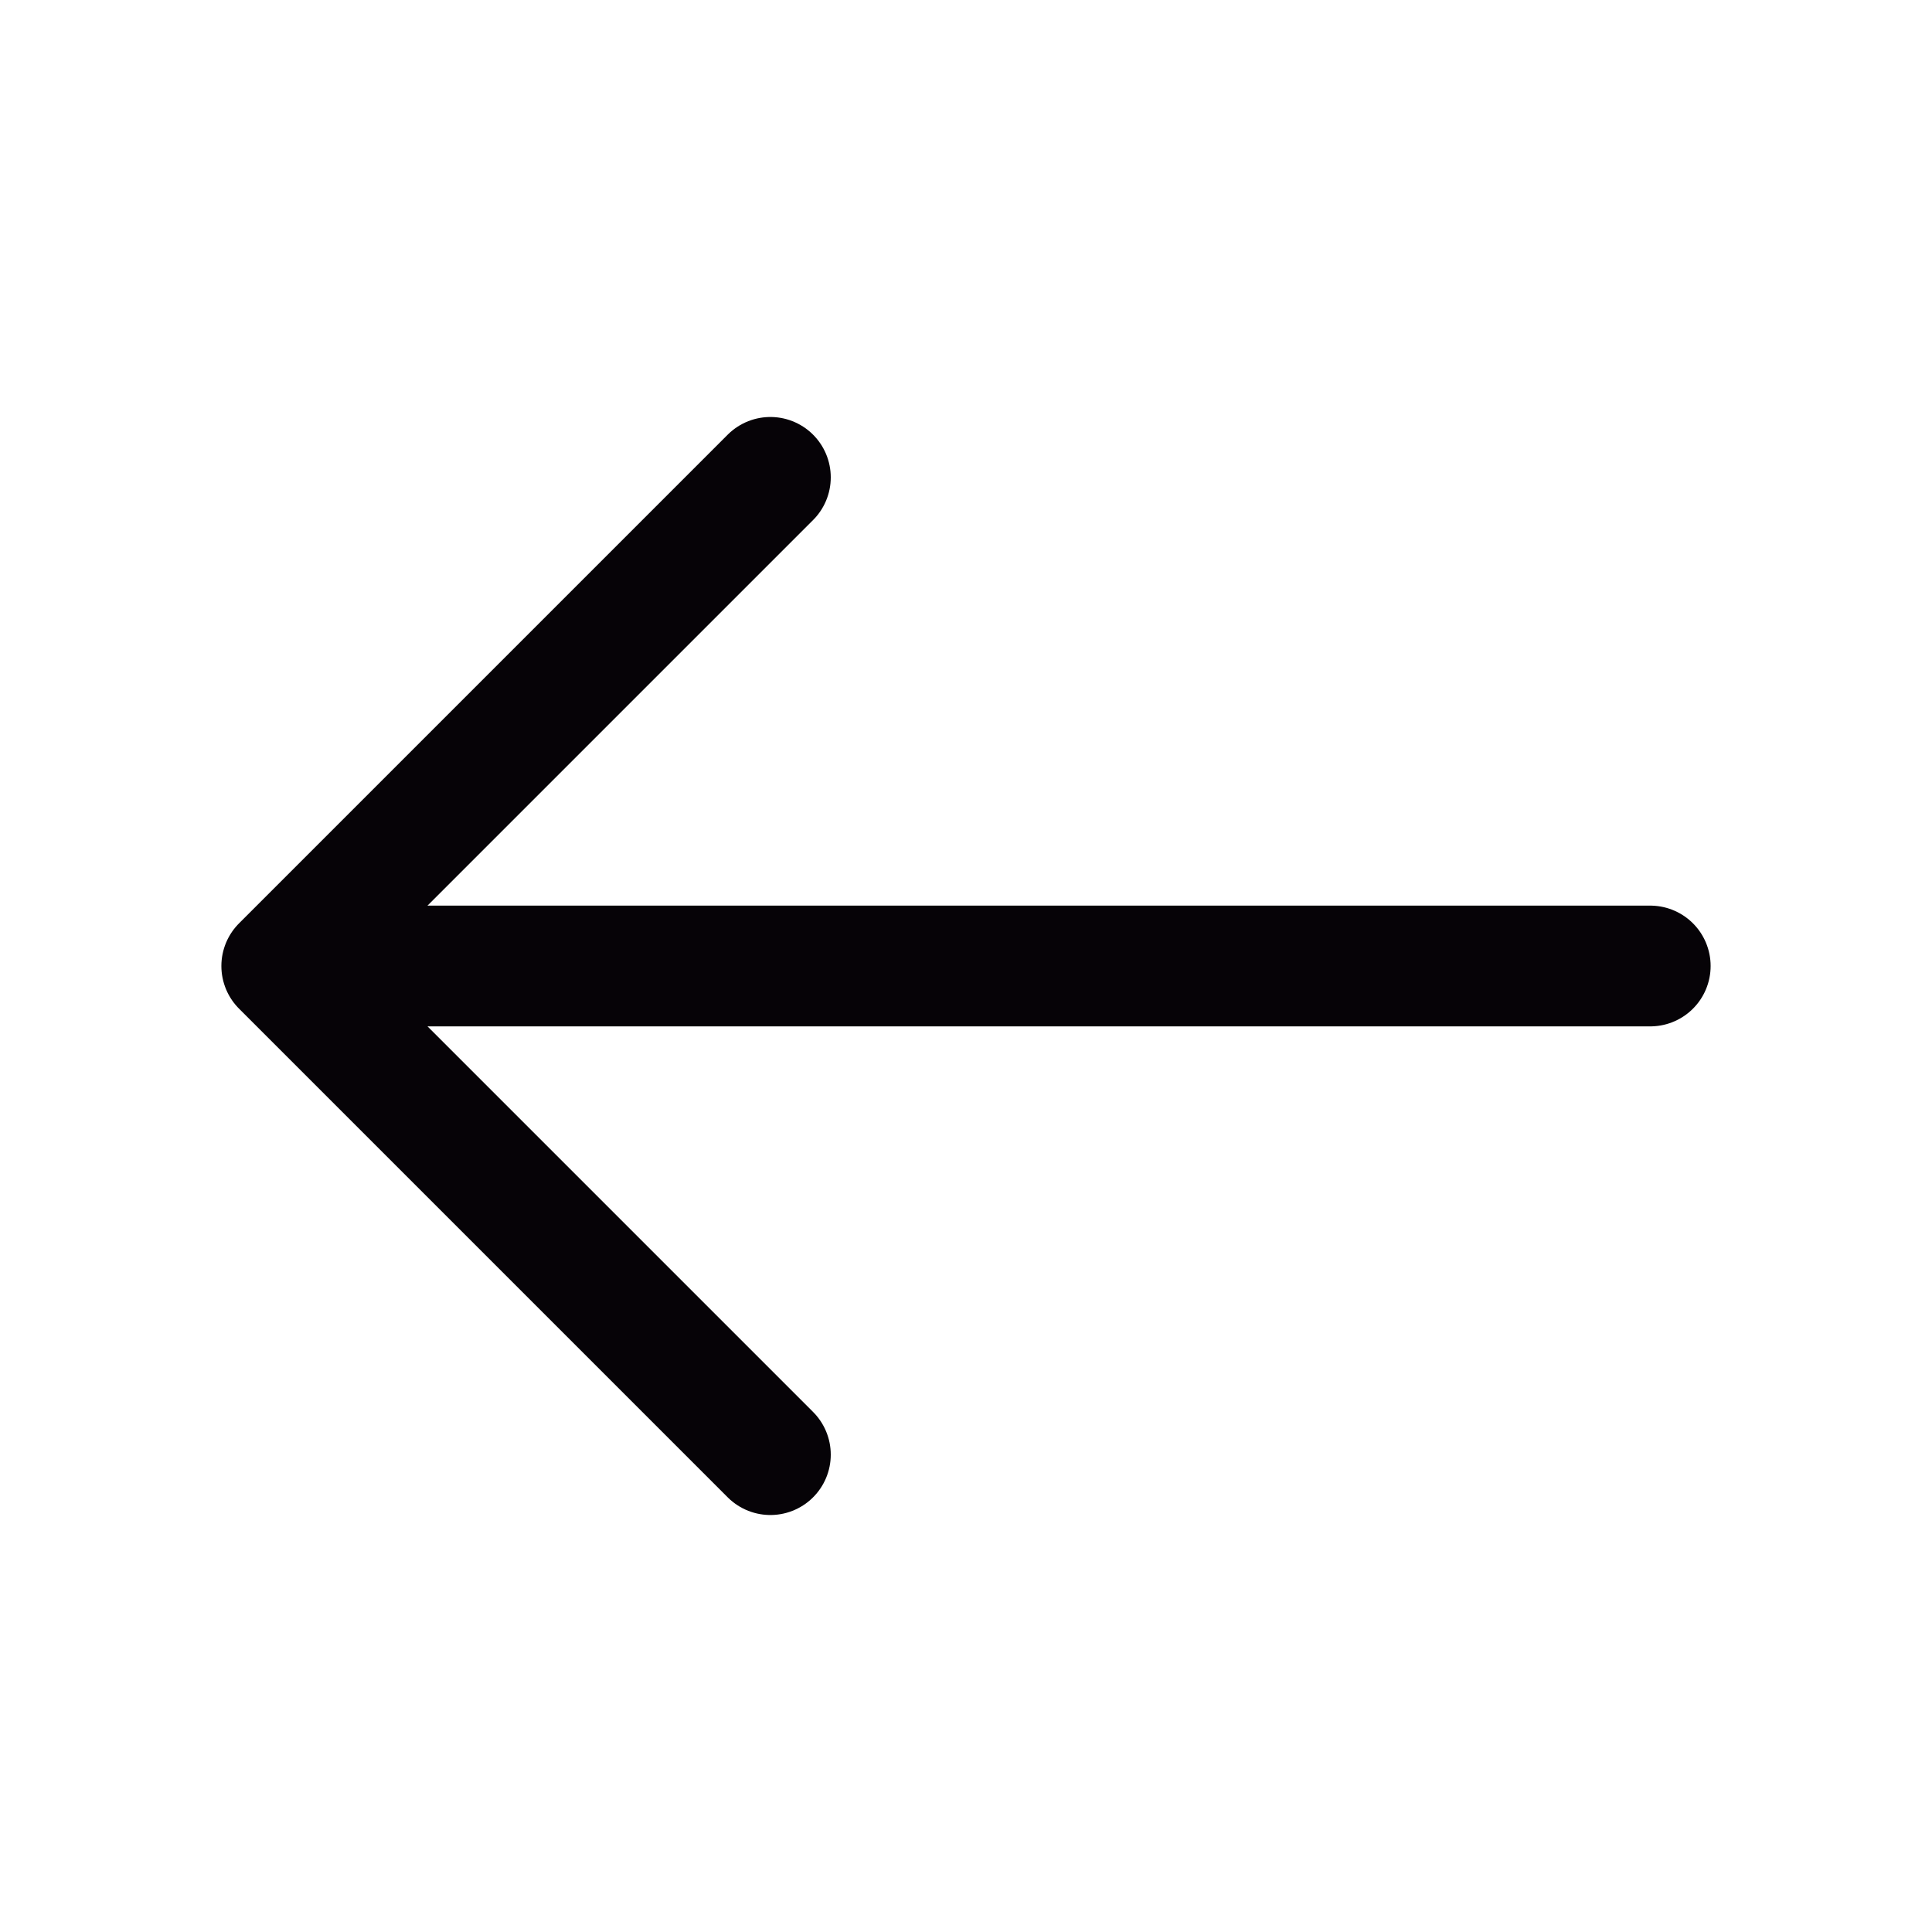
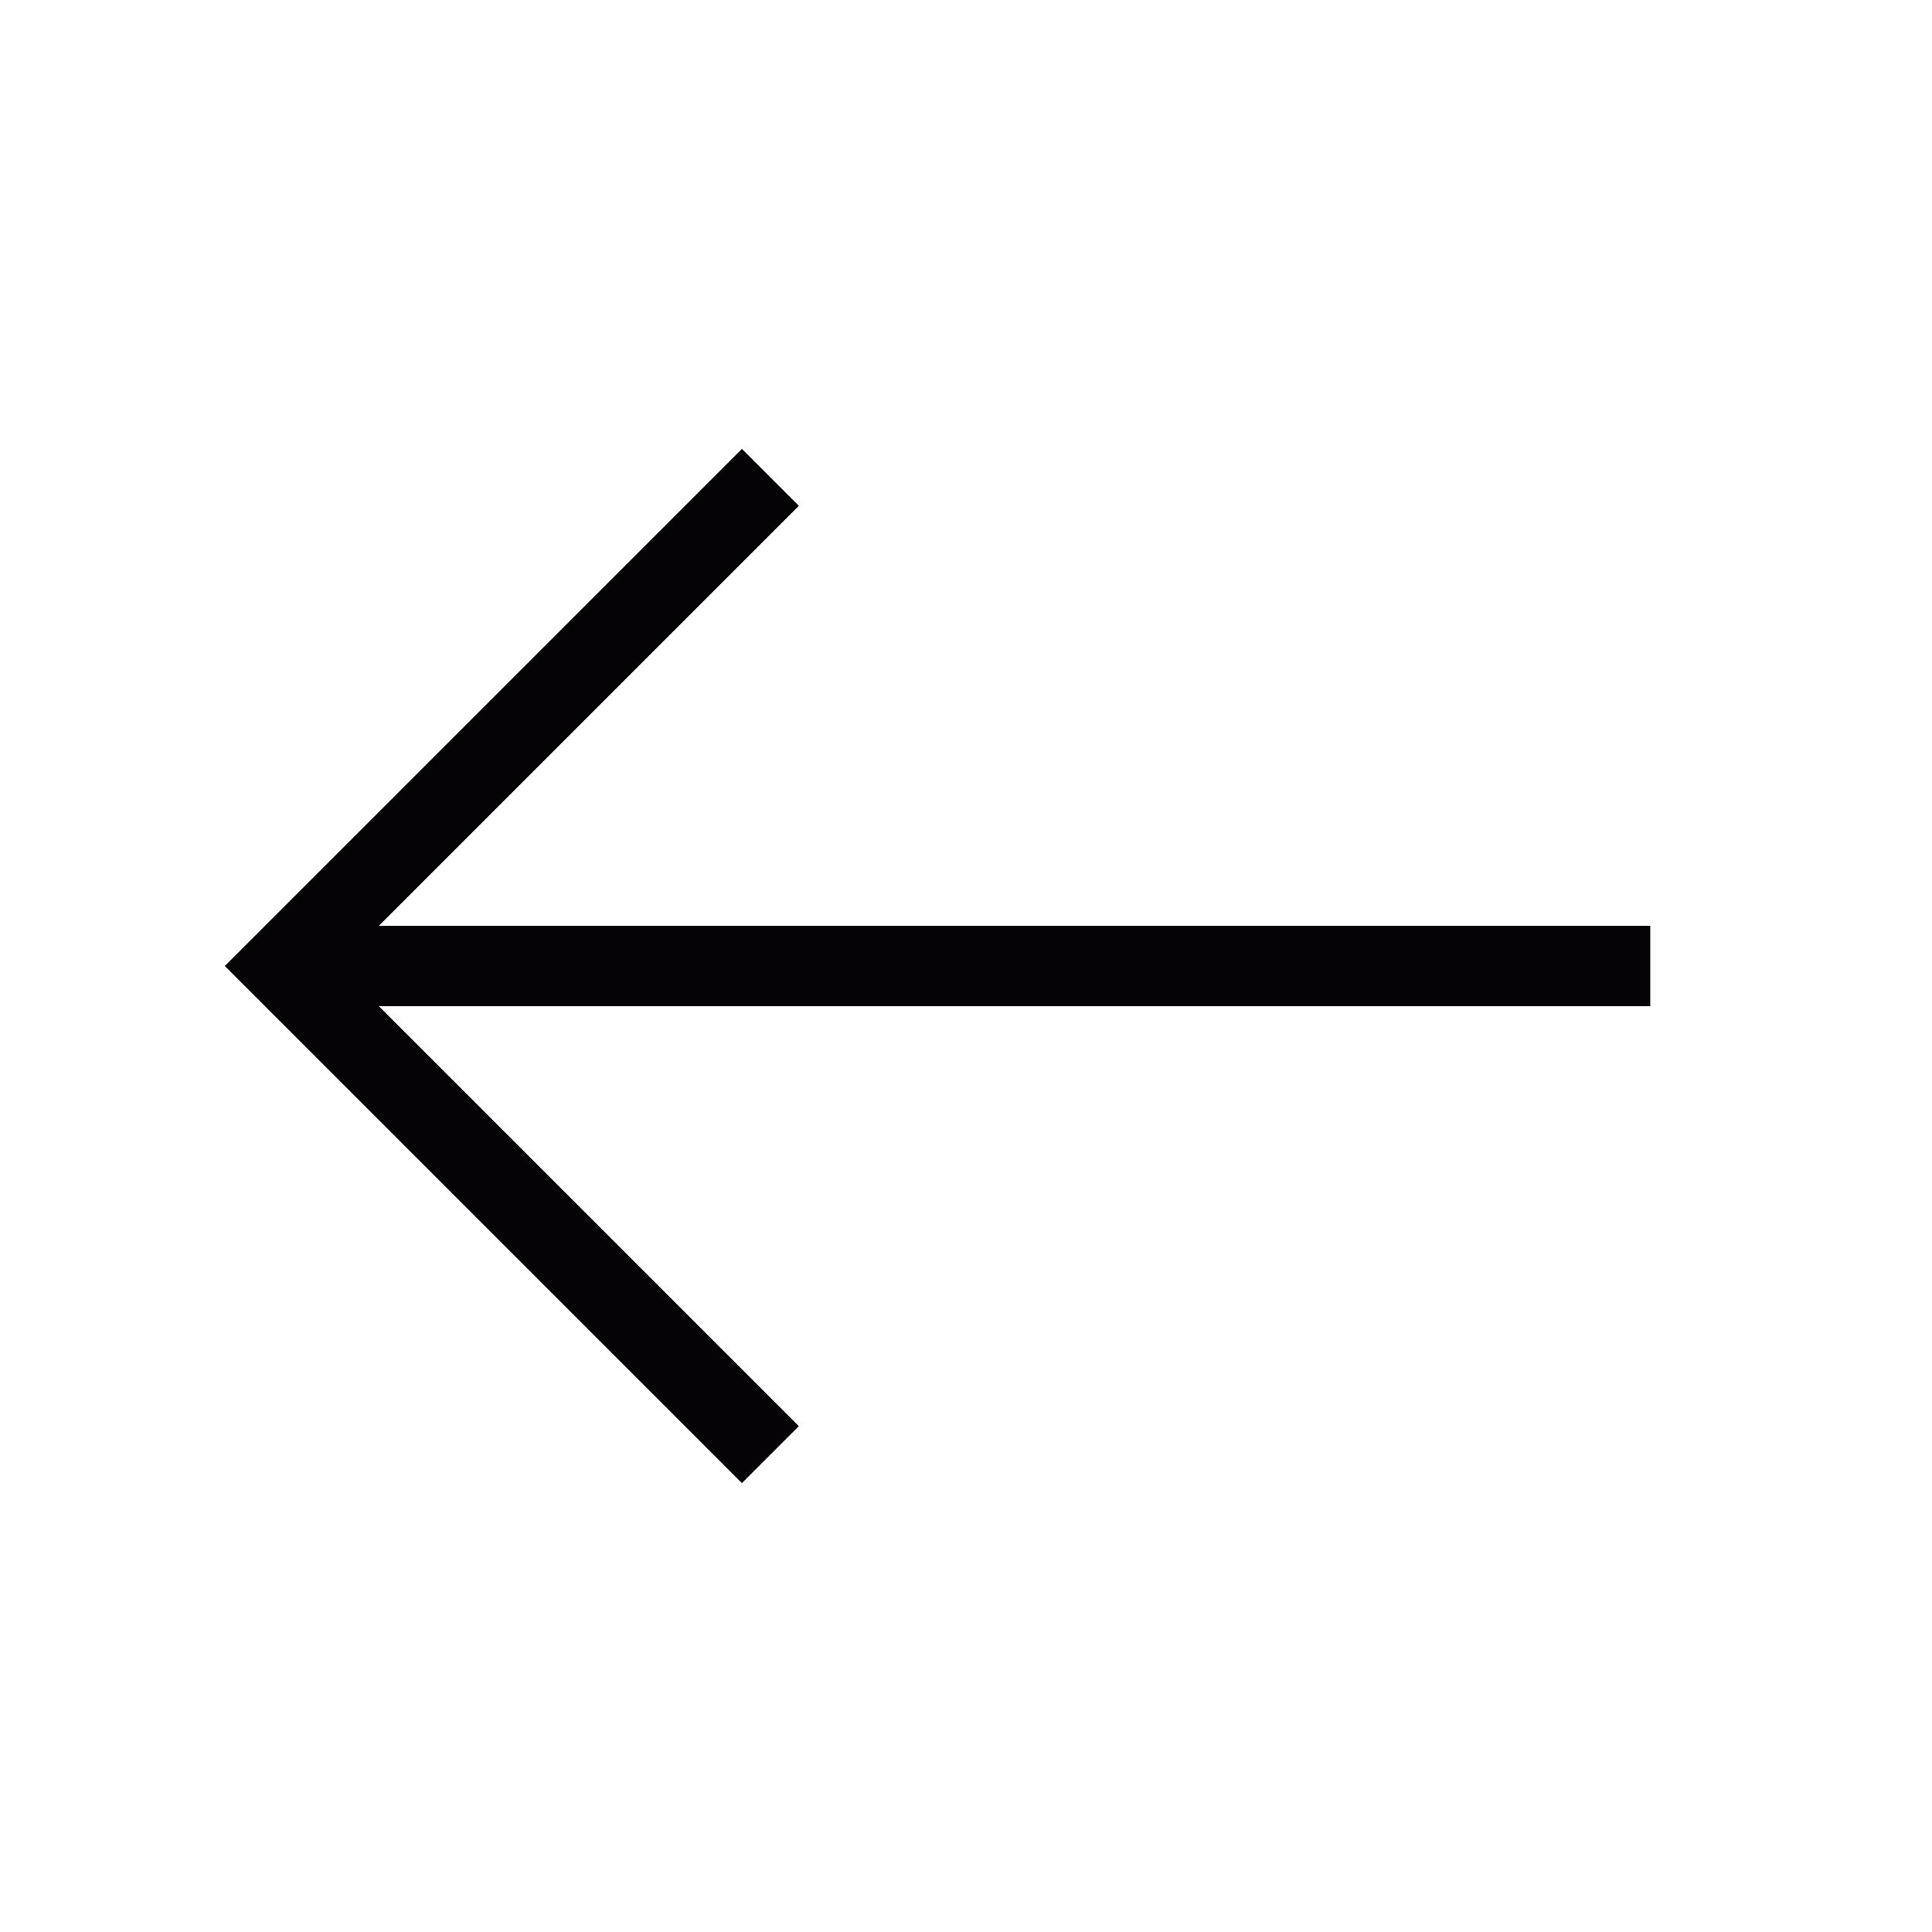
<svg xmlns="http://www.w3.org/2000/svg" width="24" height="24" viewBox="0 0 24 24" fill="none">
-   <path d="M9.57 5.93L3.5 12L9.57 18.07" stroke="#060307" stroke-width="1.5" stroke-miterlimit="10" stroke-linecap="round" stroke-linejoin="round" />
-   <path d="M20.5 12H3.67" stroke="#060307" stroke-width="1.5" stroke-miterlimit="10" stroke-linecap="round" stroke-linejoin="round" />
+   <path d="M9.57 5.93L3.5 12L9.57 18.07" stroke="#060307" strokeWidth="1.5" strokeMiterlimit="10" strokeLinecap="round" strokeLinejoin="round" />
+   <path d="M20.5 12H3.67" stroke="#060307" strokeWidth="1.5" strokeMiterlimit="10" strokeLinecap="round" strokeLinejoin="round" />
</svg>
